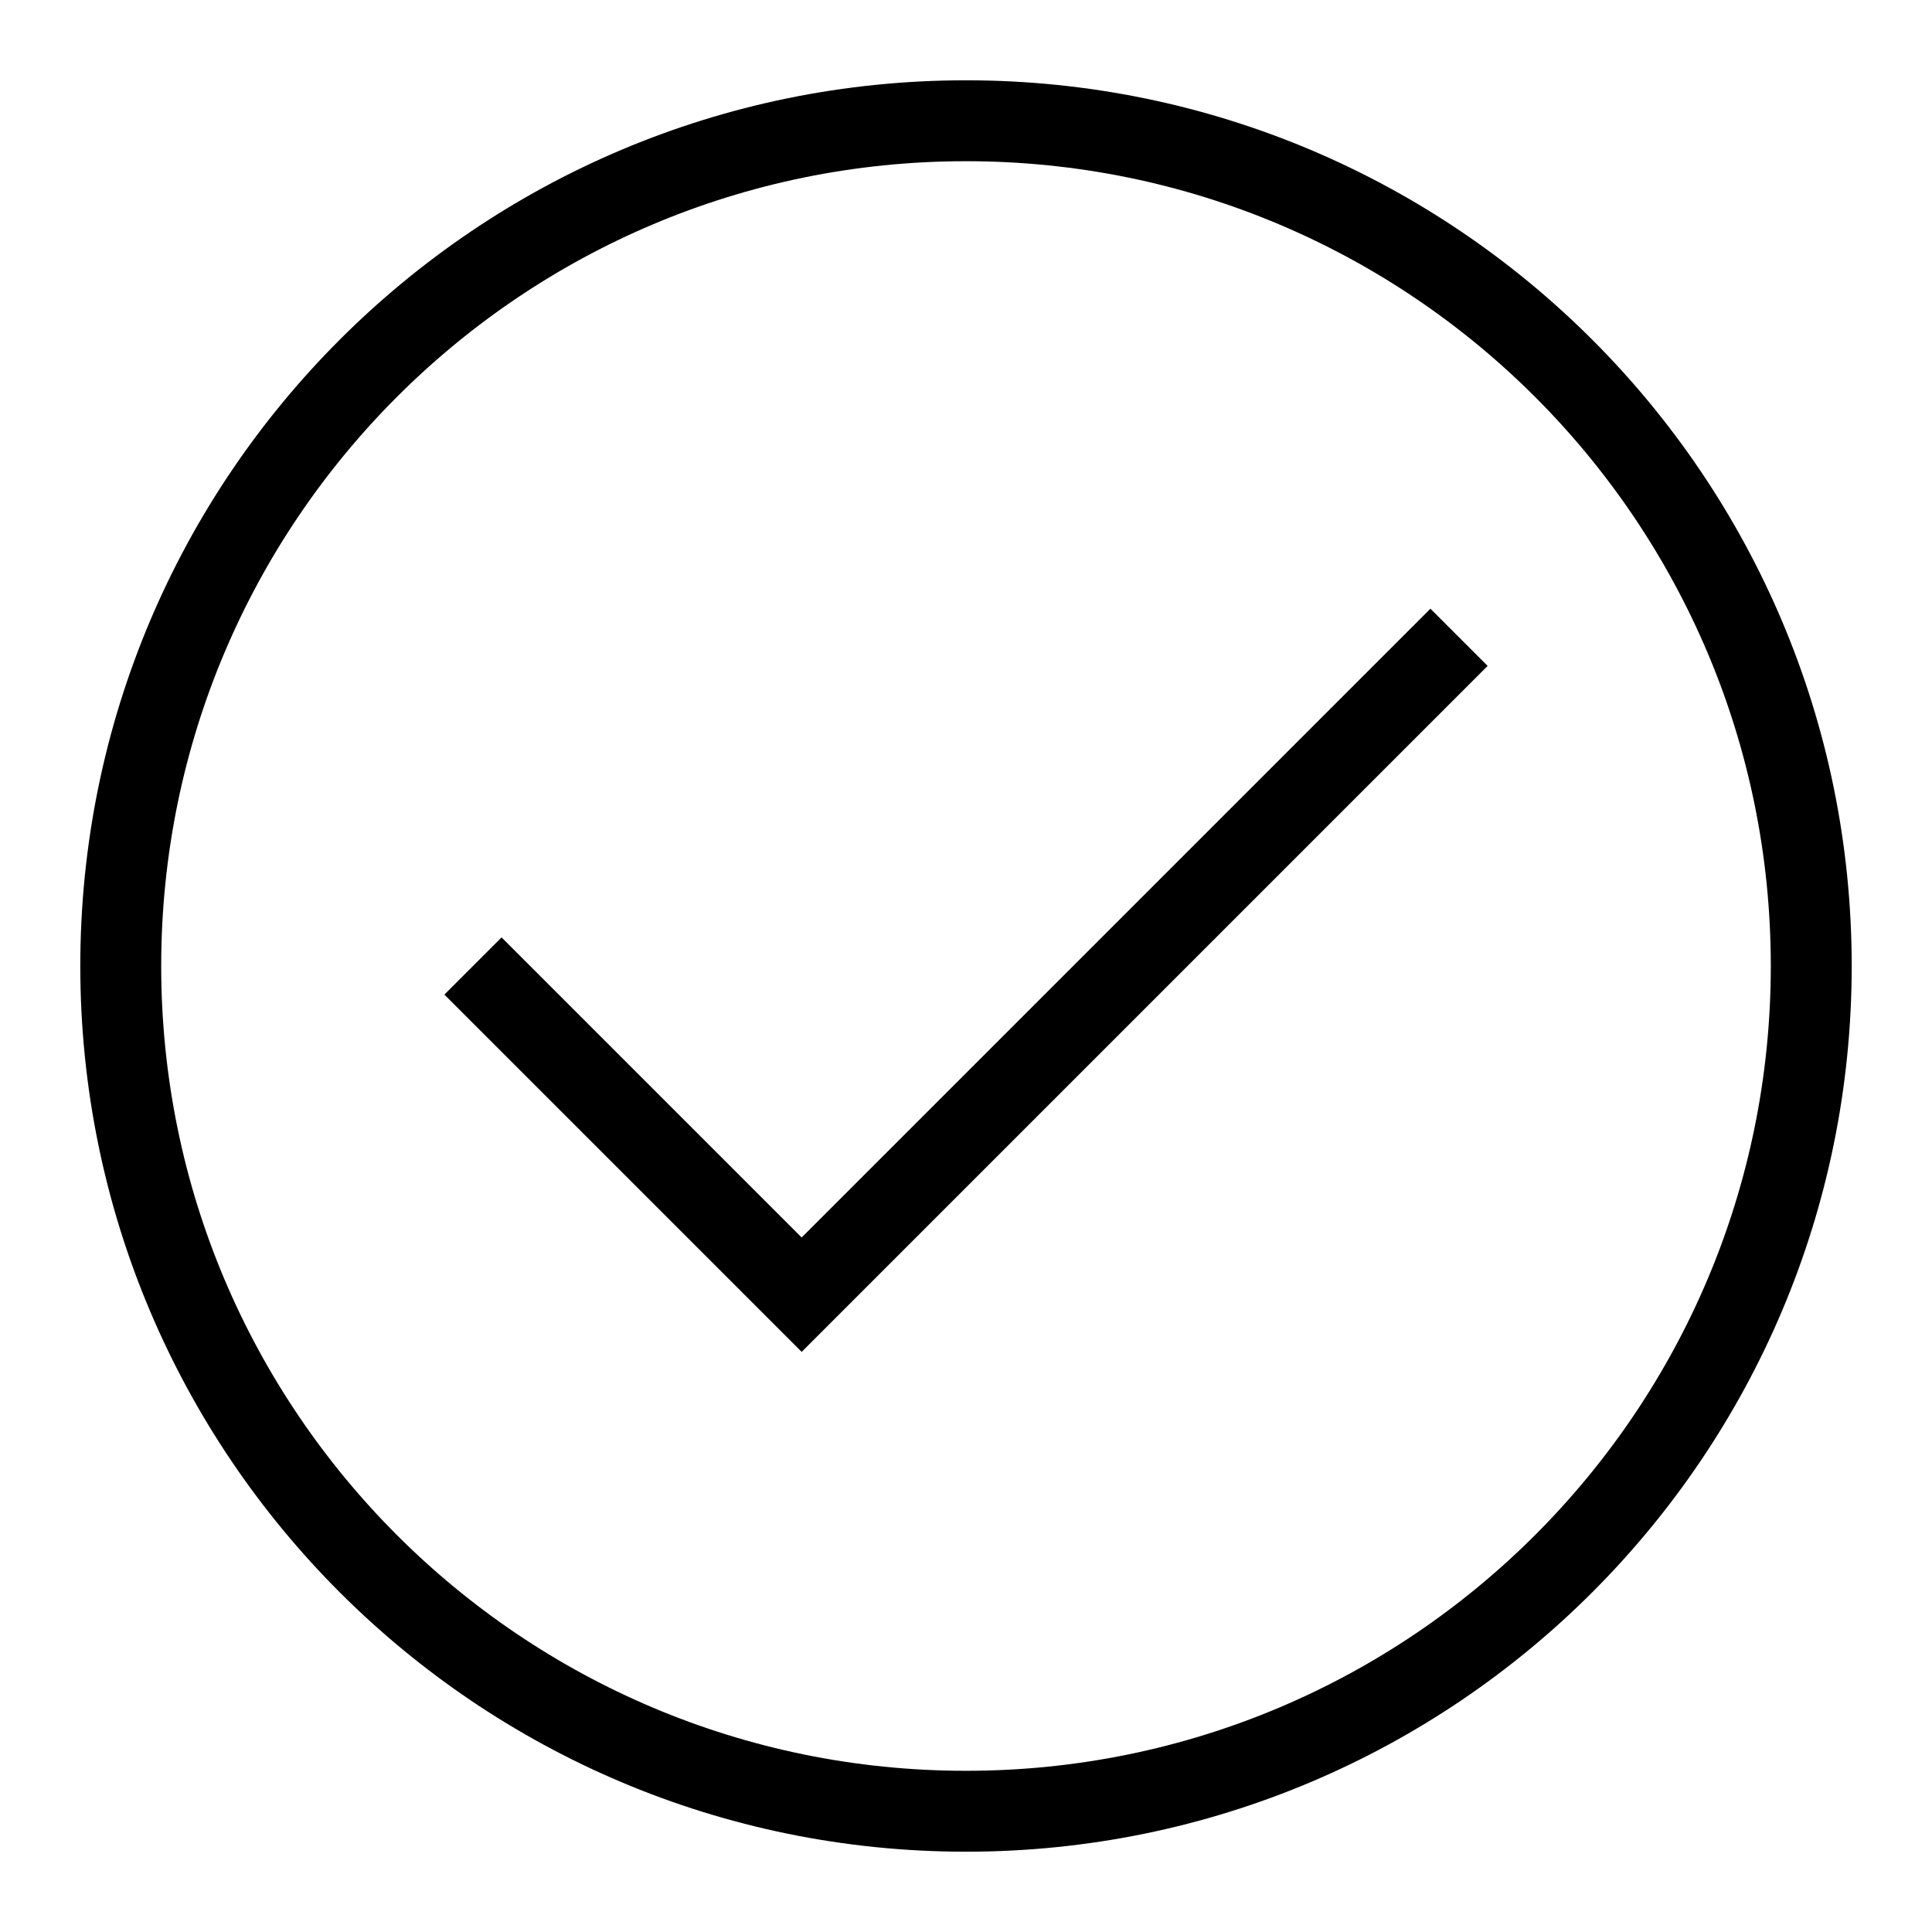
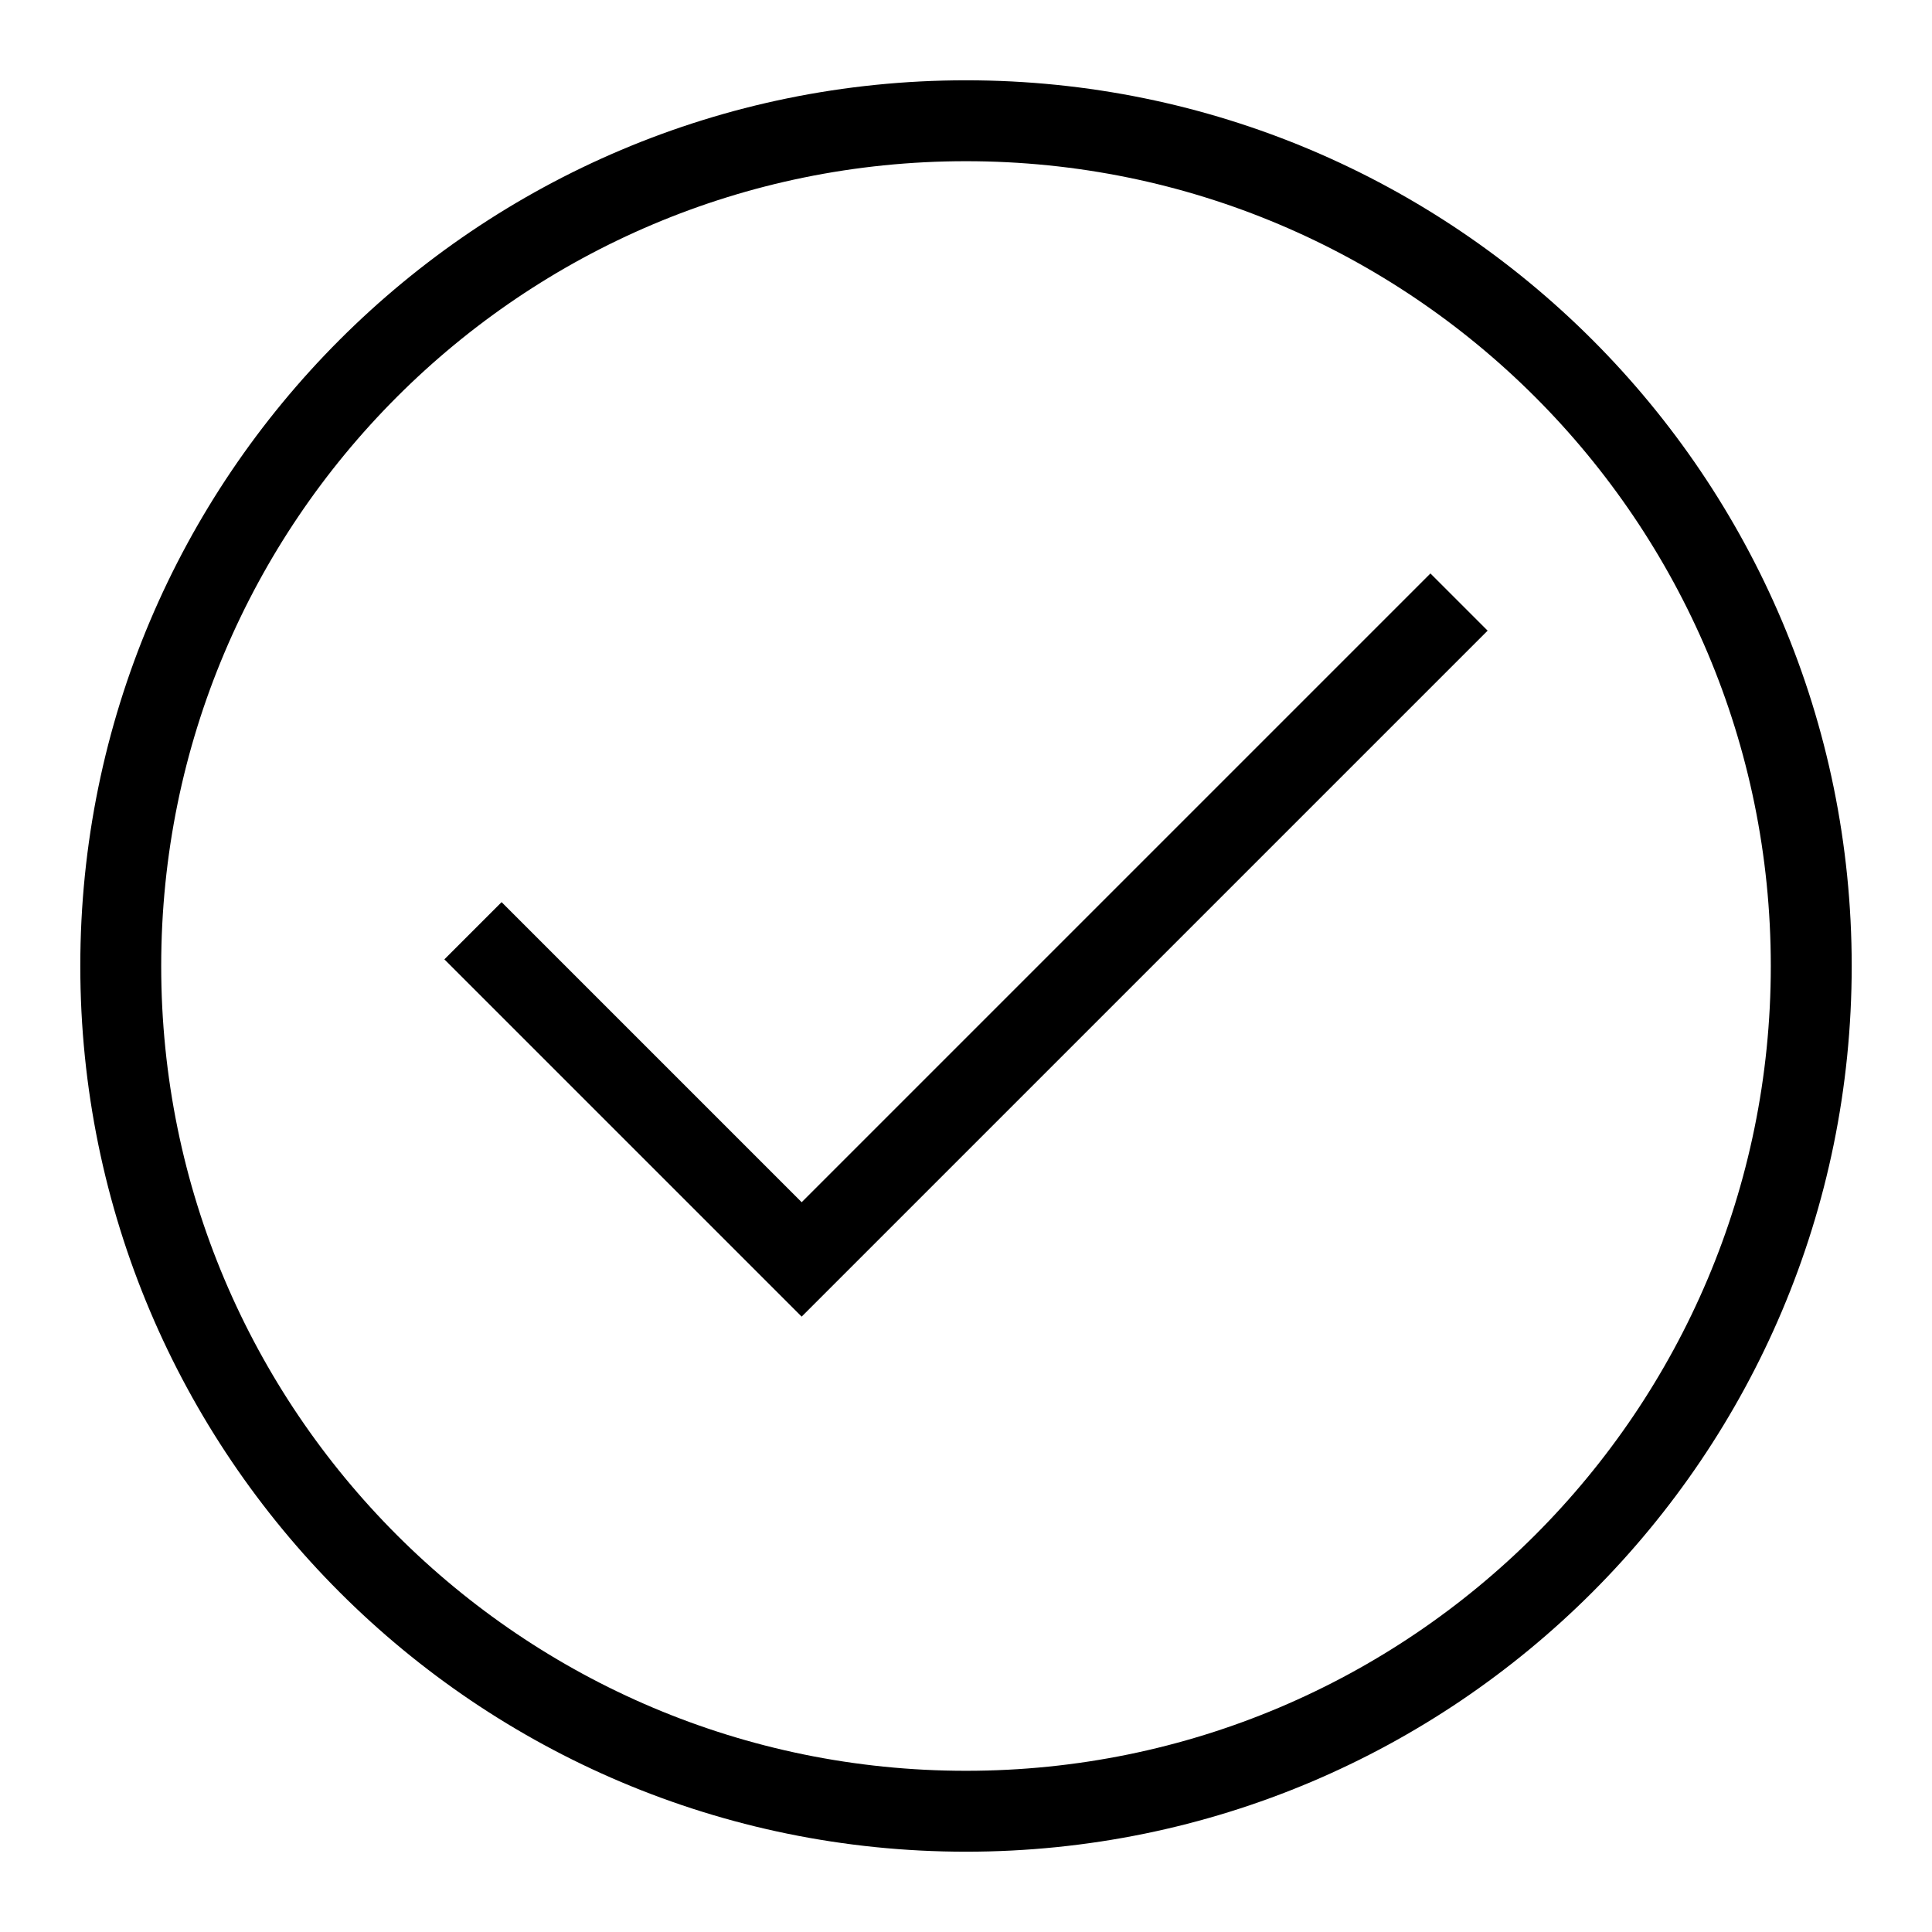
<svg xmlns="http://www.w3.org/2000/svg" width="16" height="16" stroke-width="0.67" viewBox="0 0 16 16">
  <g fill="none" stroke="currentColor" stroke-width="0.67">
    <path d="M1 8a7 7 0 1 0 14 0 7 7 0 1 0-14 0Z" />
-     <path d="m3.917 8 2.722 2.722 5.444-5.444" />
+     <path d="m3.917 7.708 2.722 2.722 5.444-5.444" />
  </g>
</svg>
